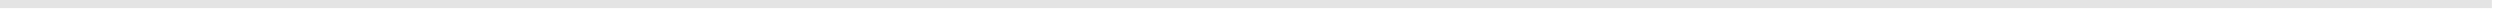
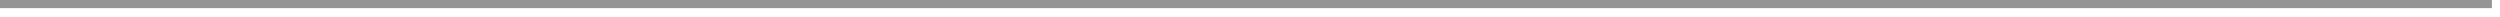
<svg xmlns="http://www.w3.org/2000/svg" version="1.1" width="308px" height="2px">
-   <g transform="matrix(1 0 0 1 -47 -361 )">
-     <path d="M 47 361.5  L 354 361.5  " stroke-width="1" stroke="#e4e4e4" fill="none" />
+   <g transform="matrix(1 0 0 1 -47 -380 )">
+     <path d="M 47 380.5  L 354 380.5  " stroke-width="1" stroke="#949494" fill="none" />
  </g>
</svg>
